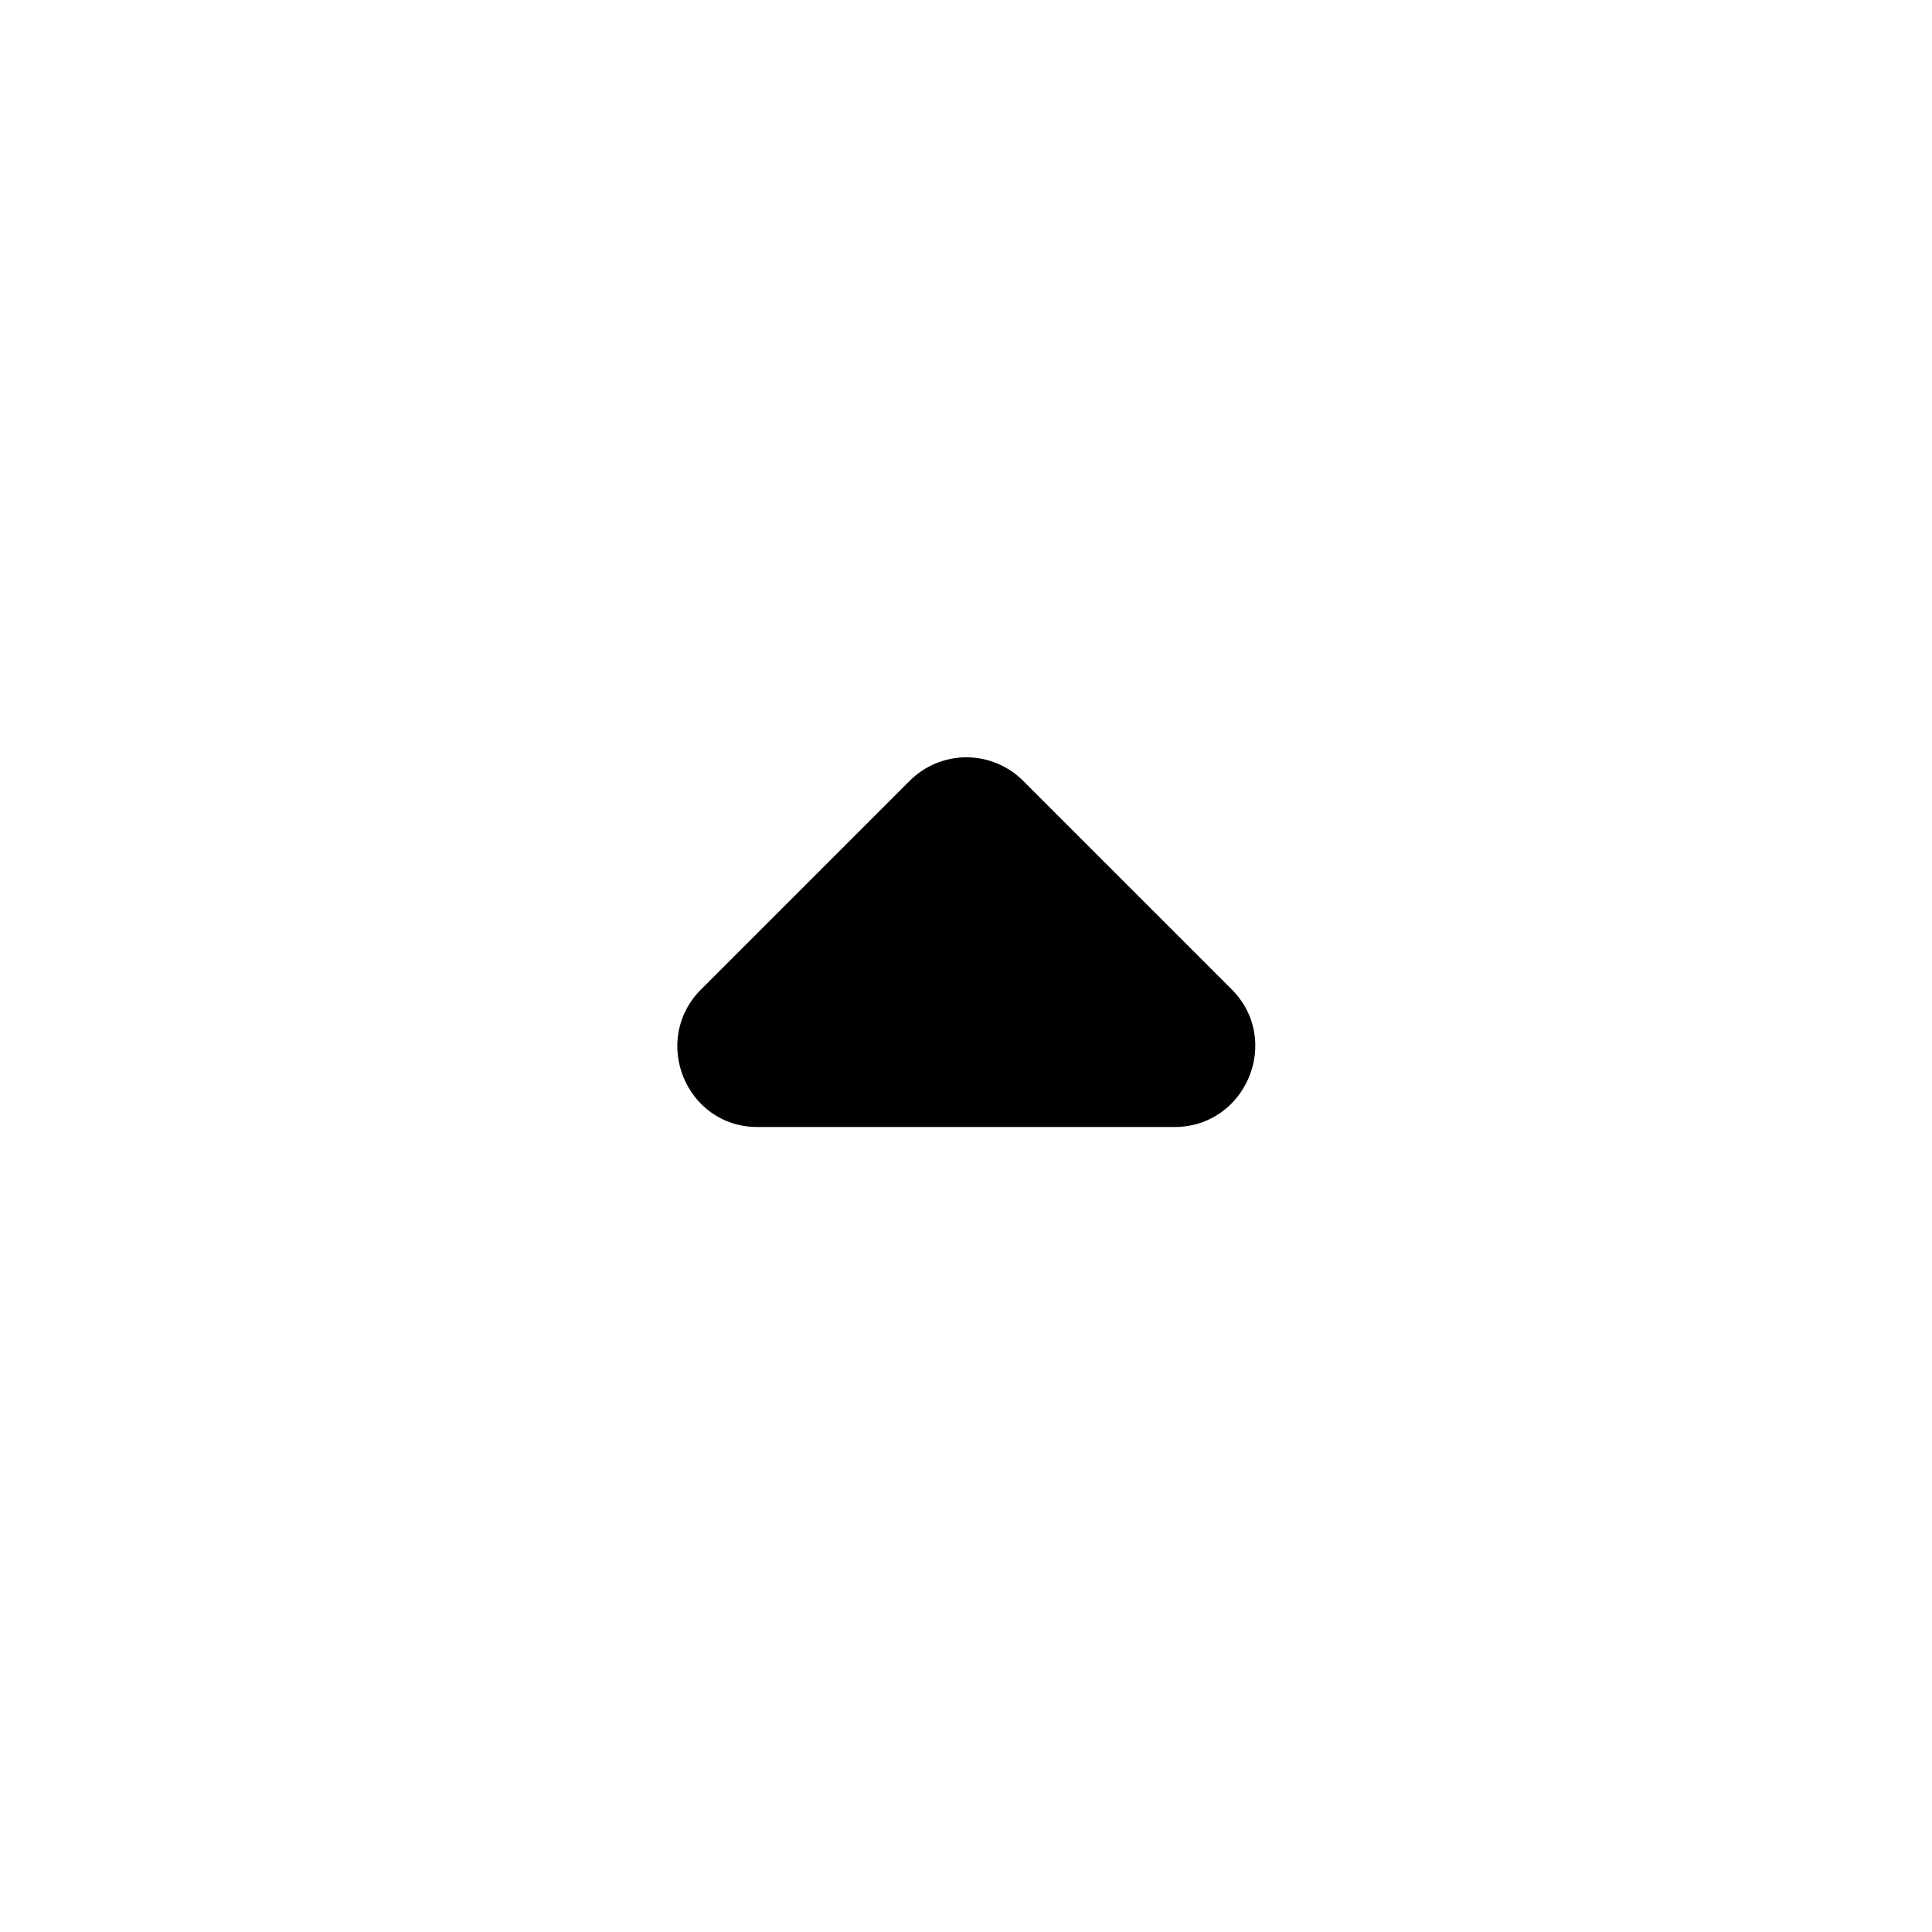
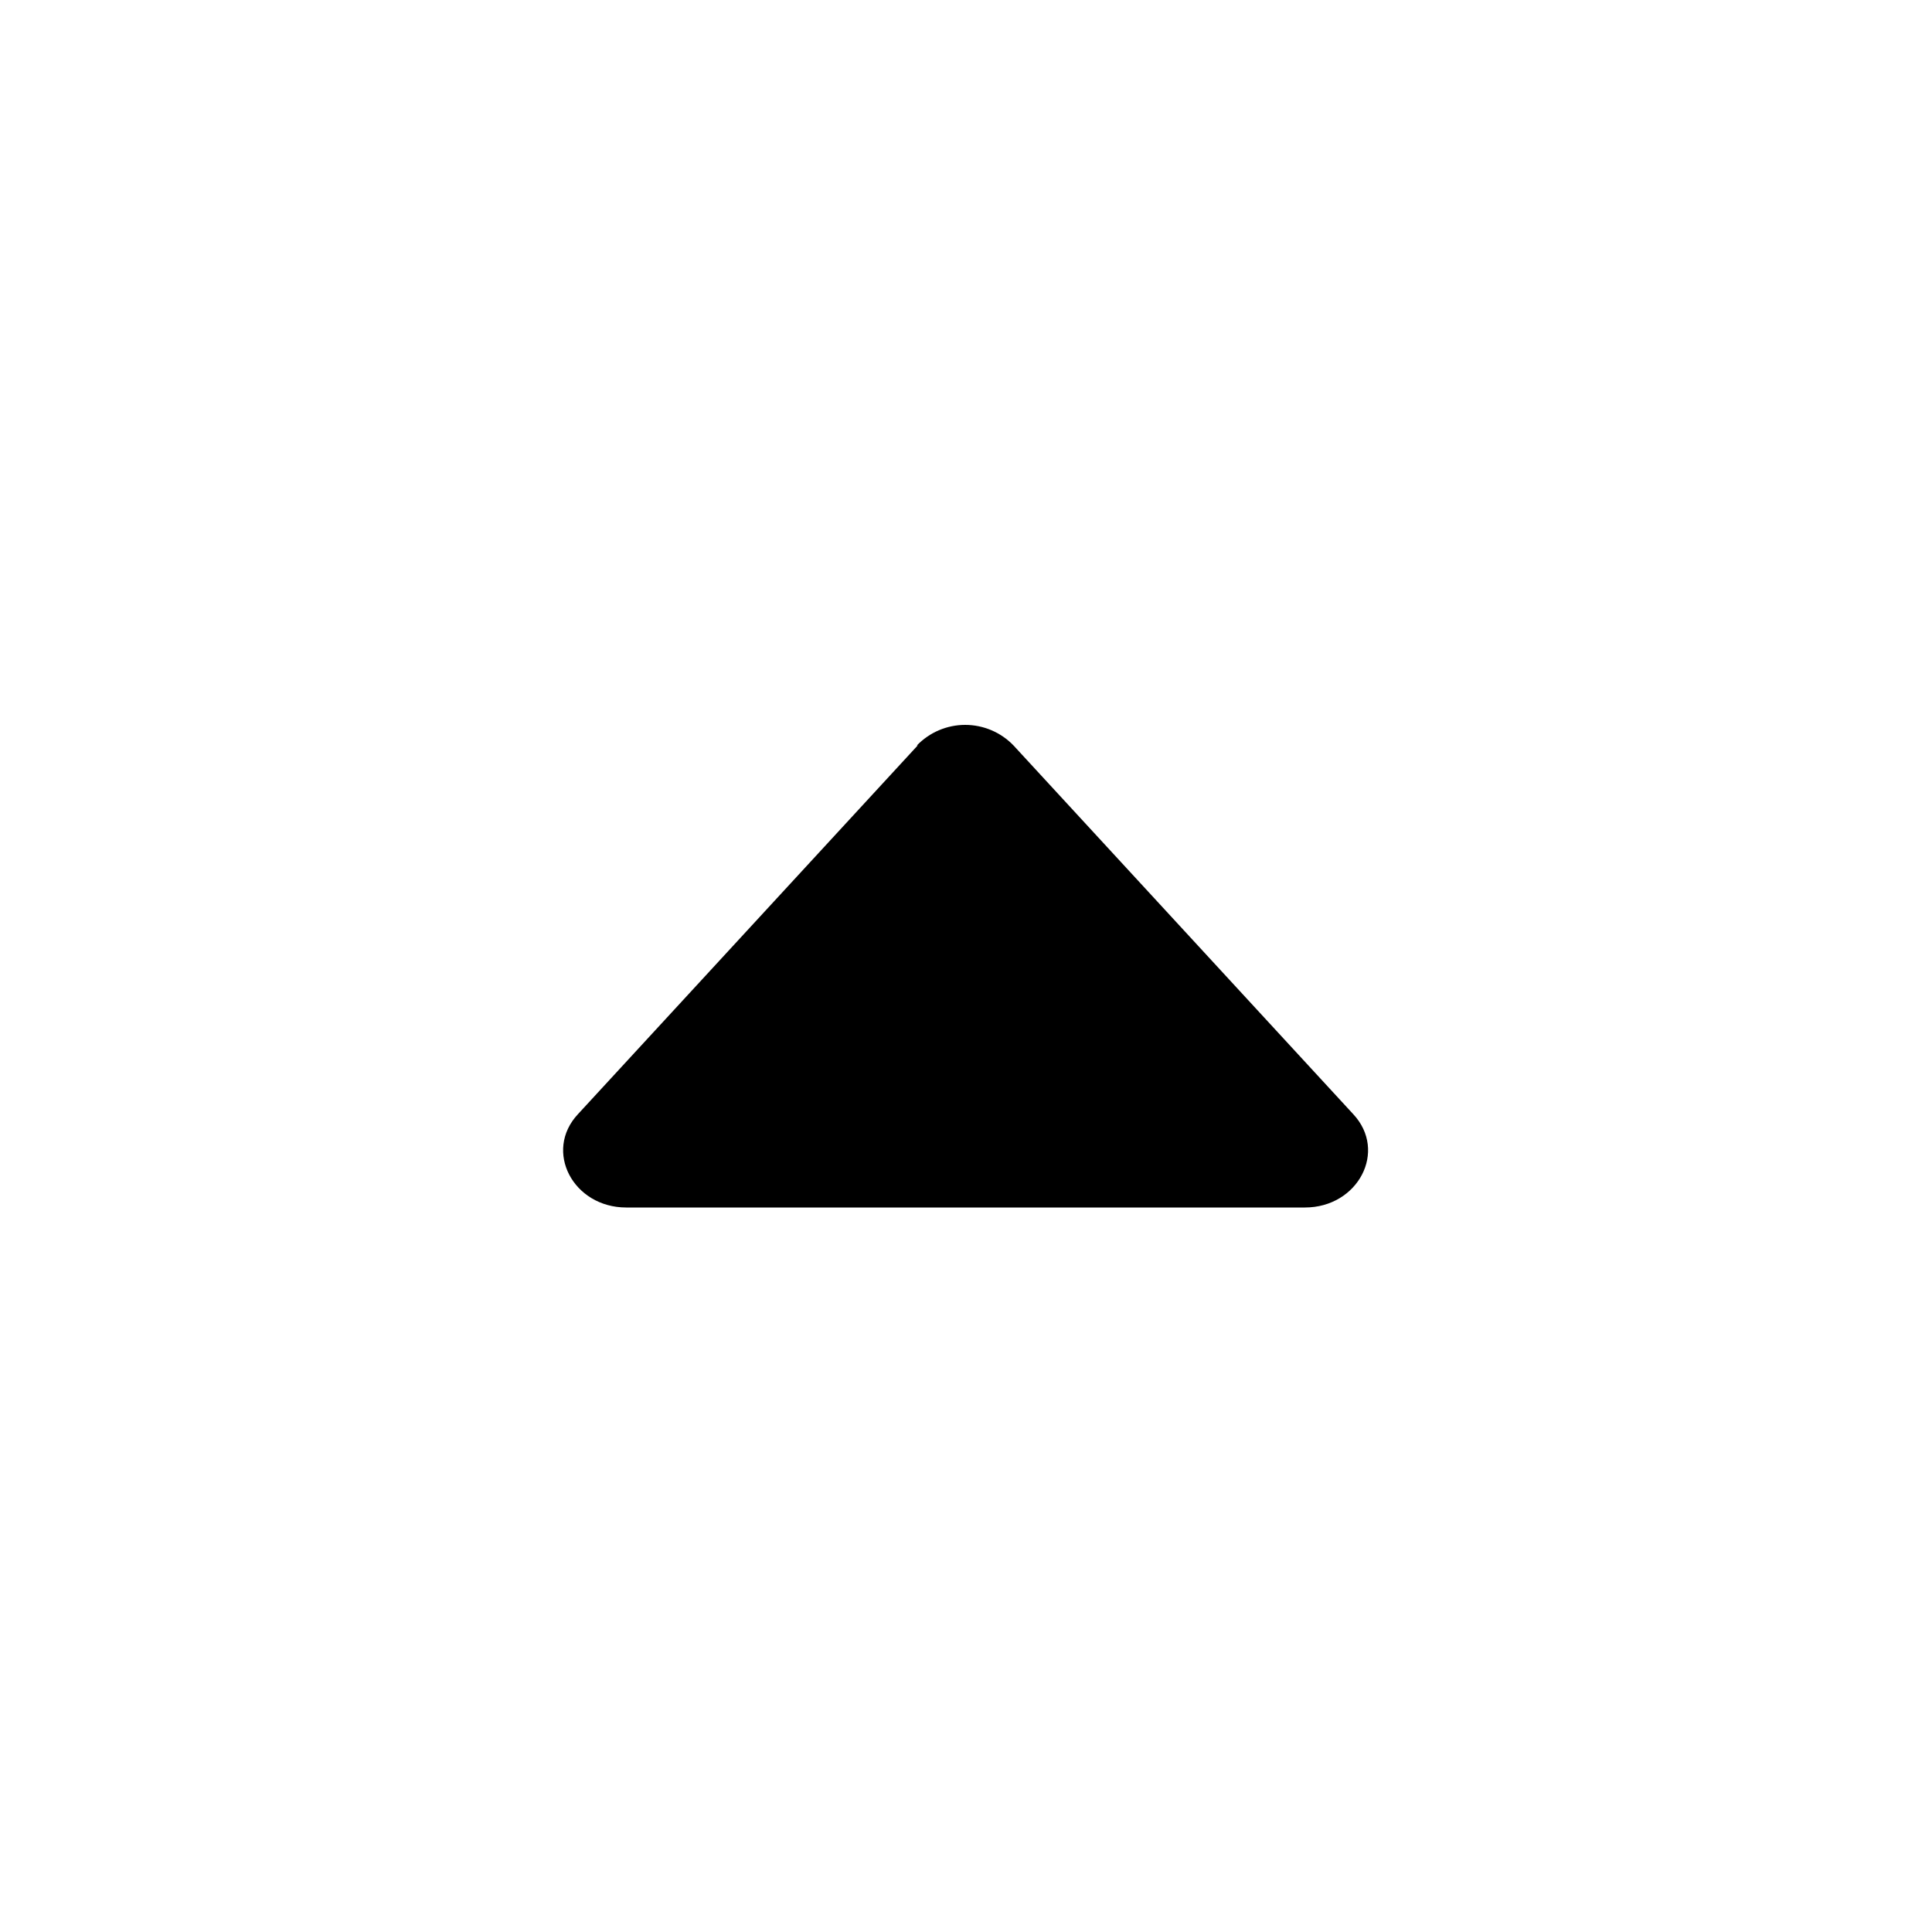
<svg xmlns="http://www.w3.org/2000/svg" width="24" height="24" fill="currentColor" viewBox="0 0 24 24">
-   <path d="M8.71 12.29 11.3 9.7a.996.996 0 0 1 1.41 0l2.59 2.59c.63.63.18 1.71-.71 1.71H9.41c-.89 0-1.33-1.08-.7-1.71Z" />
+   <path d="m11.4 9.26-4.22 4.58c-.43.46-.06 1.16.6 1.16h8.43c.66 0 1.03-.7.6-1.16l-4.22-4.58a.833.833 0 0 0-1.2 0Z" />
</svg>
